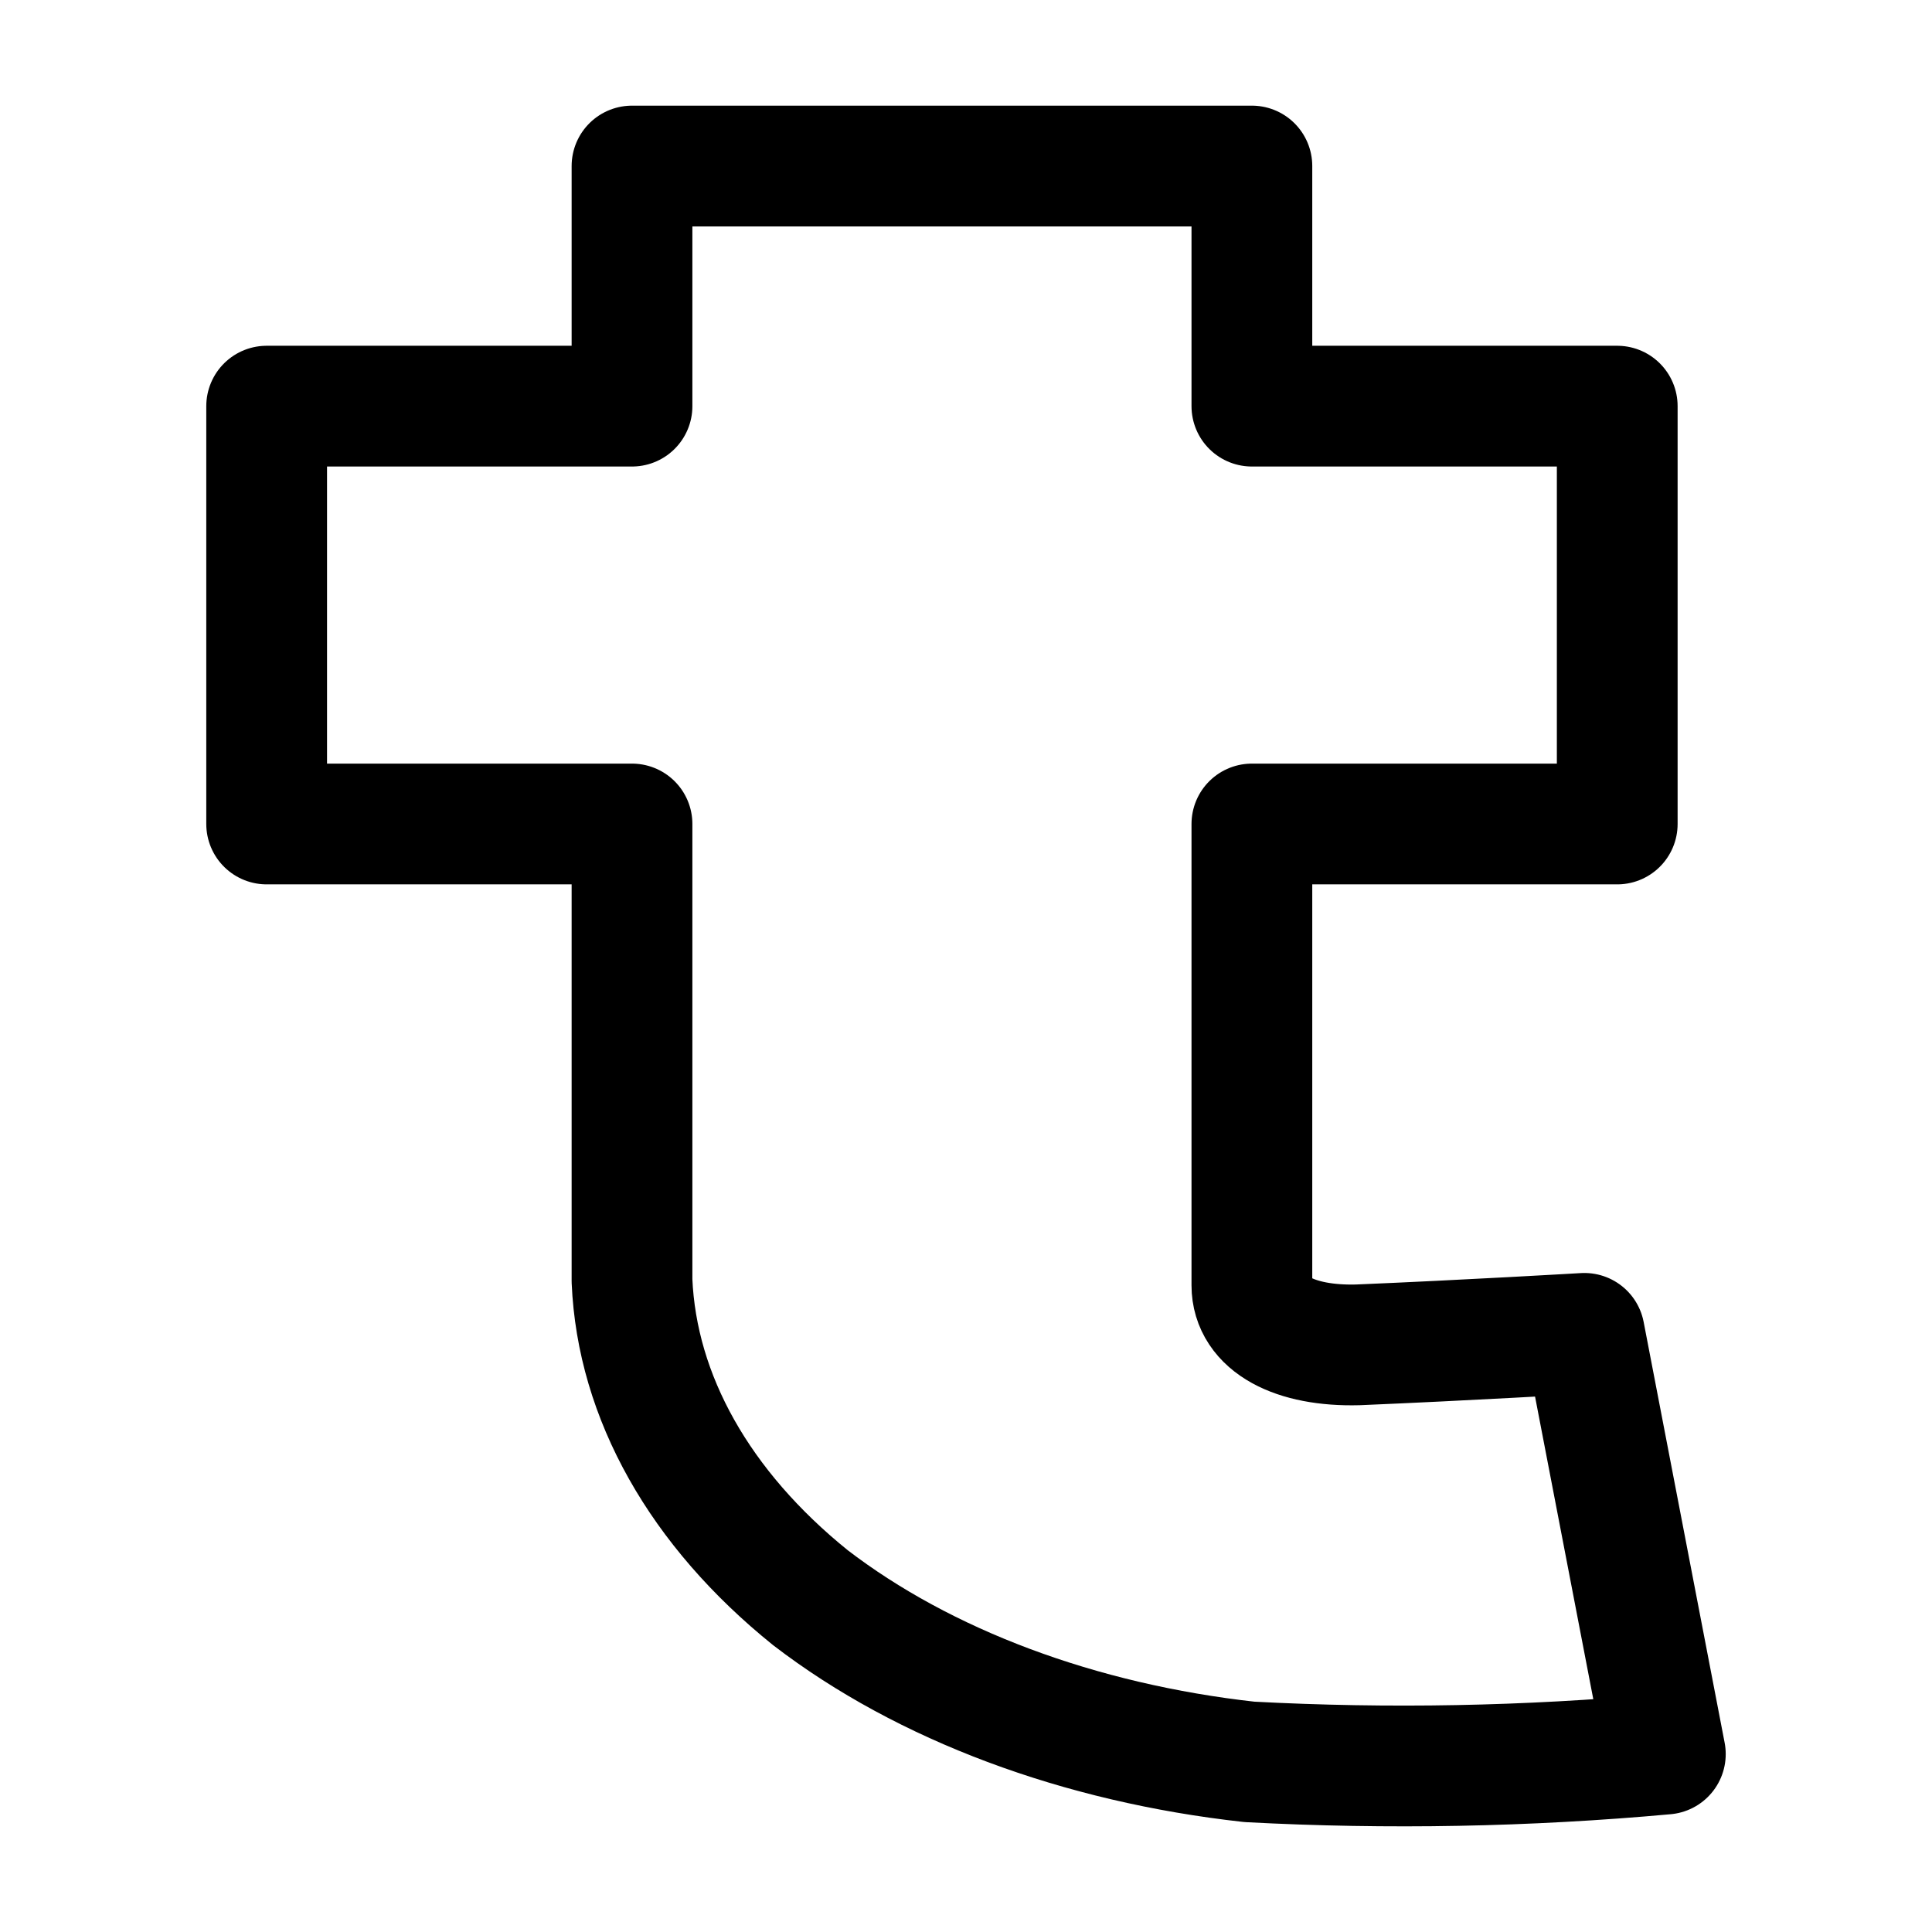
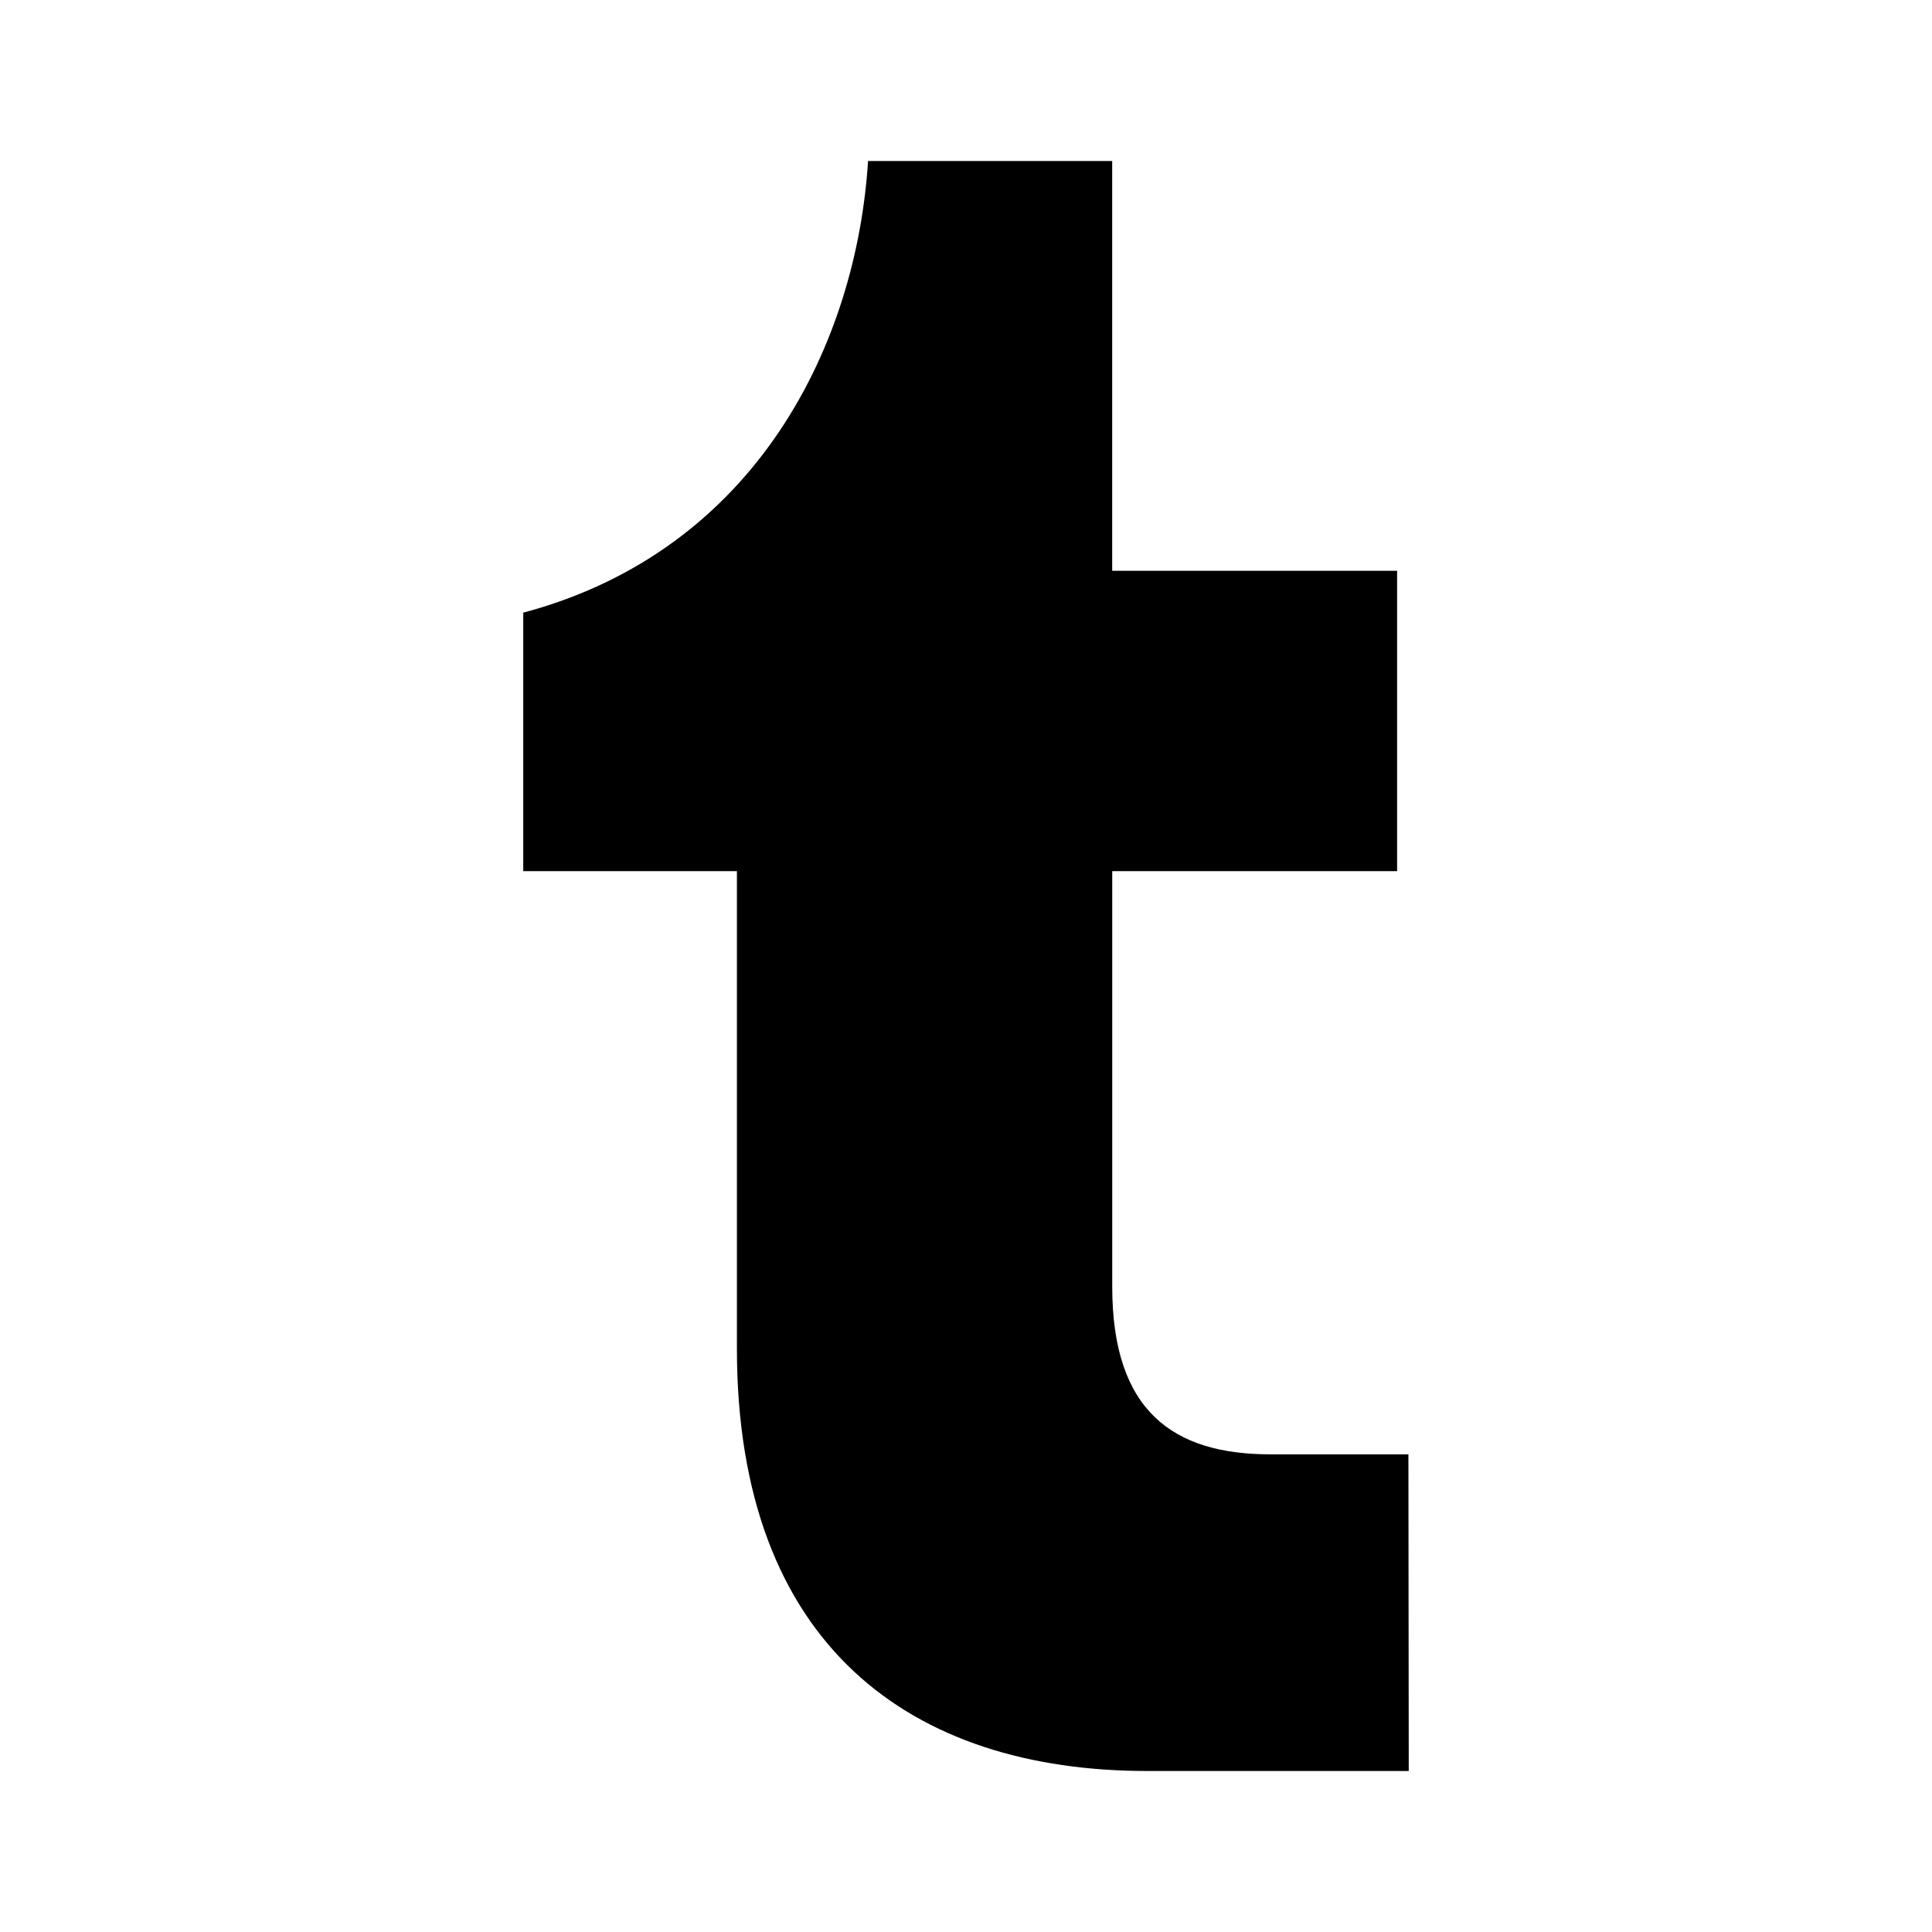
- <svg xmlns="http://www.w3.org/2000/svg" viewBox="0 0 192 192">
-   <path d="M62.808 16.5h61.603v23.862h36.308v41.525h-36.308v45.849c0 3.834 4.236 6.078 10.53 5.914 10.711-.448 22.511-1.142 22.511-1.142l8.048 41.81a287.595 287.595 0 0 1-41.331.776c-16.903-1.871-32.33-7.64-43.63-16.317-10.988-8.854-17.236-19.951-17.731-31.49v-45.4H26.5V40.362h36.308Z" fill="none" stroke="#000" stroke-width="12" stroke-linecap="round" stroke-linejoin="round" />
+ <svg xmlns="http://www.w3.org/2000/svg" viewBox="0 0 192 192" id="vector">
+   <path id="path" d="M 140 176 L 114.019 176 C 90.649 176 73.233 163.618 73.233 134.004 L 73.233 86.574 L 52 86.574 L 52 60.887 C 75.366 54.644 85.142 33.937 86.266 16 L 110.528 16 L 110.528 56.725 L 138.843 56.725 L 138.843 86.574 L 110.533 86.574 L 110.533 127.874 C 110.533 140.251 116.6 144.531 126.259 144.531 L 139.966 144.531 Z" fill="#000000" stroke-width="12" />
</svg>
